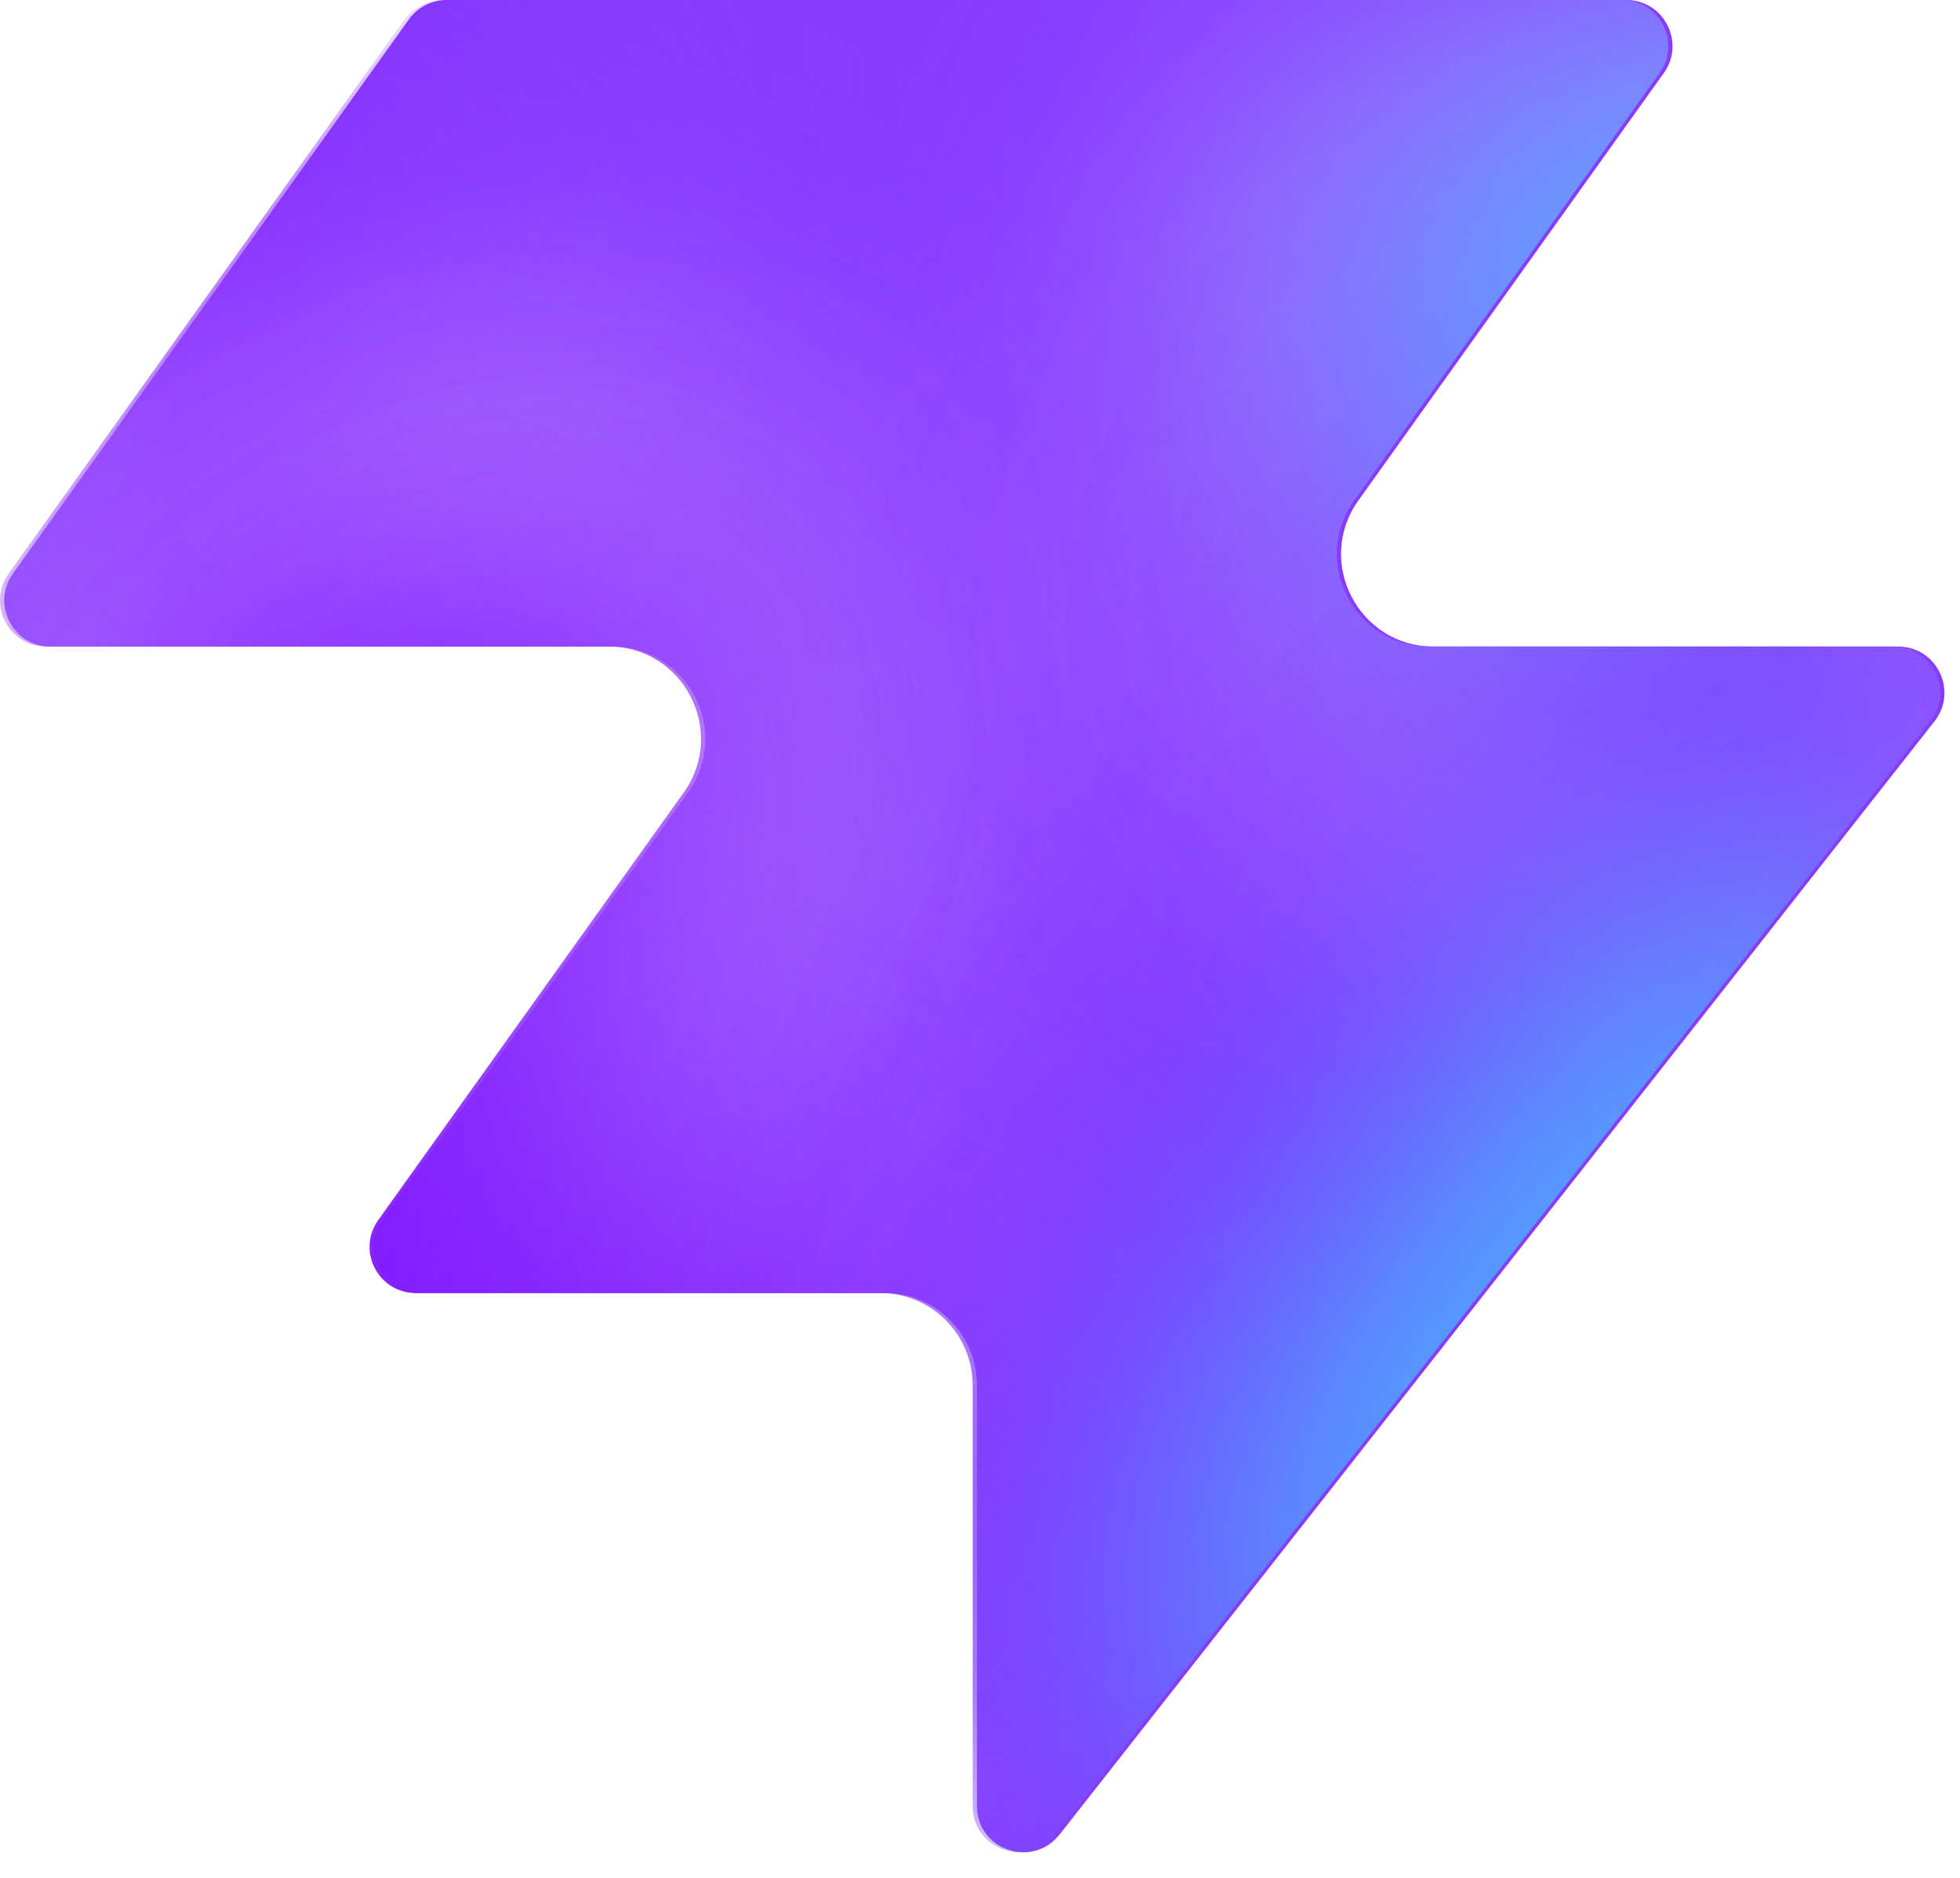
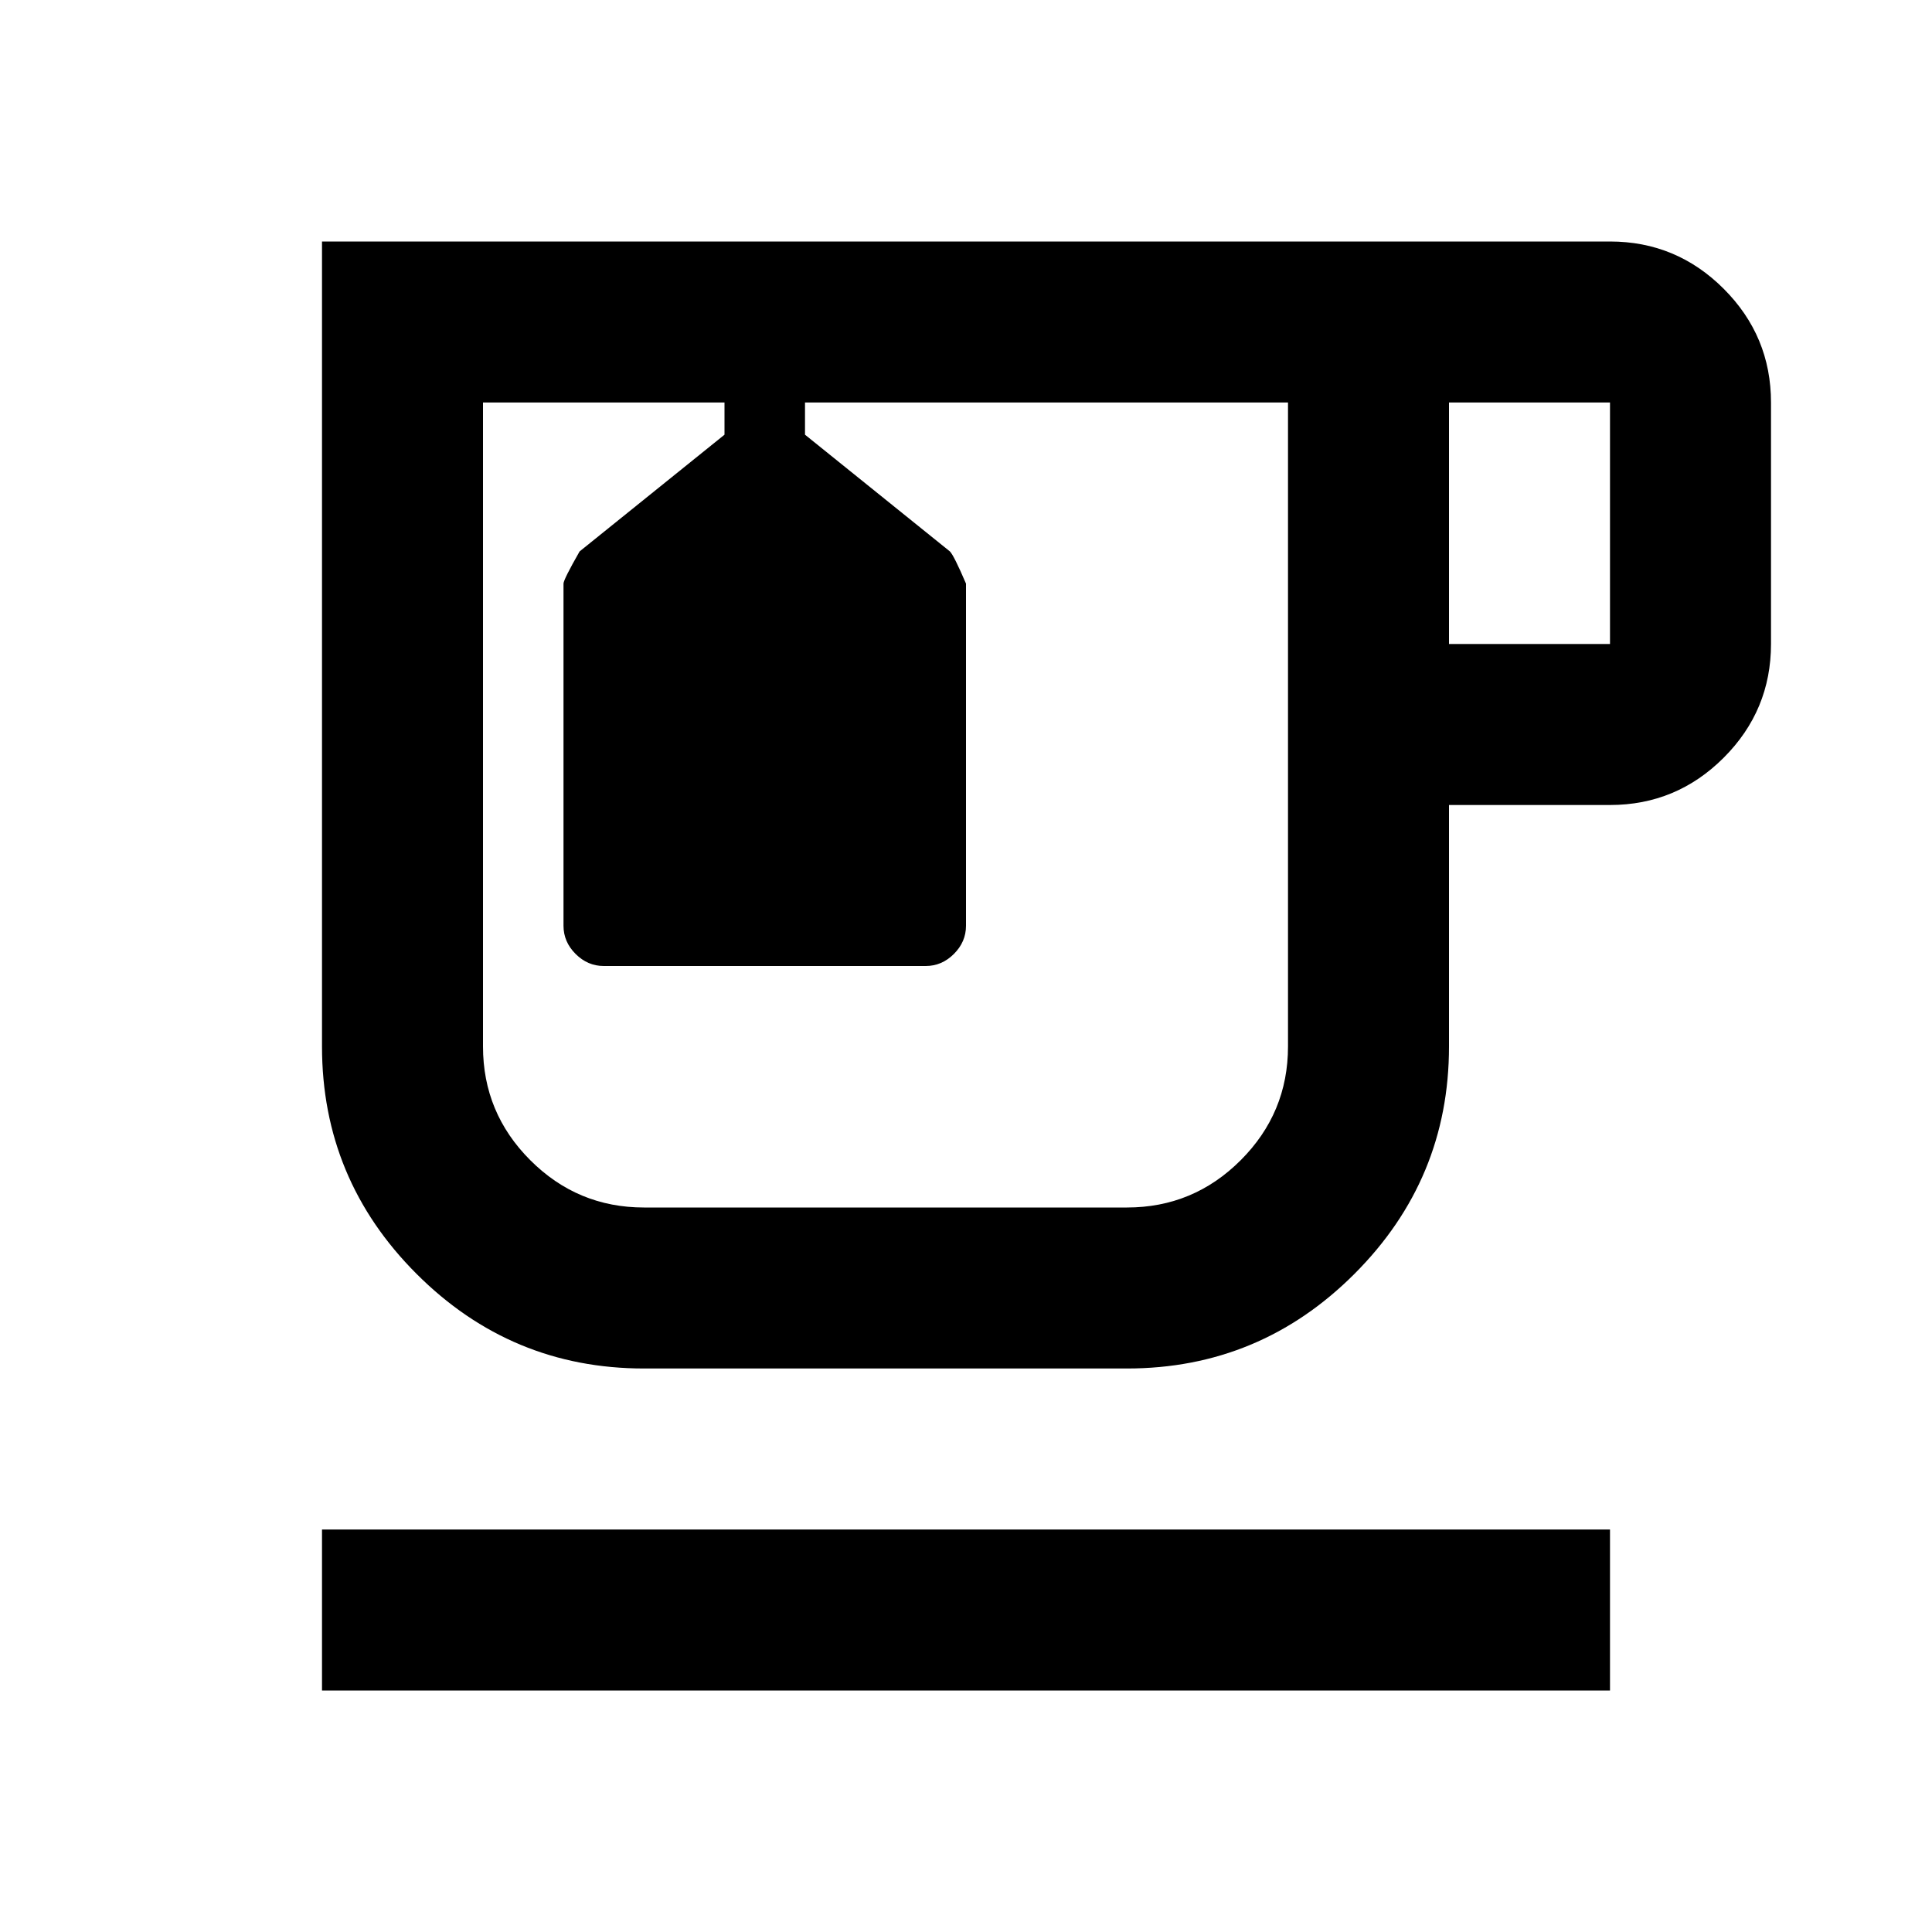
- <svg xmlns="http://www.w3.org/2000/svg" width="48" height="46" fill="none" viewBox="0 0 48 46">
-   <path fill="#863bff" d="M25.946 44.938c-.664.845-2.021.375-2.021-.698V33.937a2.26 2.26 0 0 0-2.262-2.262H10.287c-.92 0-1.456-1.04-.92-1.788l7.48-10.471c1.07-1.497 0-3.578-1.842-3.578H1.237c-.92 0-1.456-1.04-.92-1.788L10.013.474c.214-.297.556-.474.92-.474h28.894c.92 0 1.456 1.04.92 1.788l-7.48 10.471c-1.07 1.498 0 3.579 1.842 3.579h11.377c.943 0 1.473 1.088.89 1.83L25.947 44.94z" style="fill:#863bff;fill:color(display-p3 .525 .23 1);fill-opacity:1" />
-   <mask id="a" width="48" height="46" x="0" y="0" maskUnits="userSpaceOnUse" style="mask-type:alpha">
-     <path fill="#000" d="M25.842 44.938c-.664.844-2.021.375-2.021-.698V33.937a2.26 2.26 0 0 0-2.262-2.262H10.183c-.92 0-1.456-1.04-.92-1.788l7.48-10.471c1.07-1.498 0-3.579-1.842-3.579H1.133c-.92 0-1.456-1.04-.92-1.787L9.91.473c.214-.297.556-.474.92-.474h28.894c.92 0 1.456 1.04.92 1.788l-7.48 10.471c-1.07 1.498 0 3.578 1.842 3.578h11.377c.943 0 1.473 1.088.89 1.832L25.843 44.94z" style="fill:#000;fill-opacity:1" />
-   </mask>
-   <g mask="url(#a)">
-     <g filter="url(#b)">
-       <ellipse cx="5.508" cy="14.704" fill="#ede6ff" rx="5.508" ry="14.704" style="fill:#ede6ff;fill:color(display-p3 .927 .903 1);fill-opacity:1" transform="matrix(.00324 1 1 -.00324 -4.47 31.516)" />
-     </g>
-     <g filter="url(#c)">
-       <ellipse cx="10.399" cy="29.851" fill="#ede6ff" rx="10.399" ry="29.851" style="fill:#ede6ff;fill:color(display-p3 .927 .903 1);fill-opacity:1" transform="matrix(.00324 1 1 -.00324 -39.328 7.883)" />
-     </g>
-     <g filter="url(#d)">
-       <ellipse cx="5.508" cy="30.487" fill="#7e14ff" rx="5.508" ry="30.487" style="fill:#7e14ff;fill:color(display-p3 .492 .077 1);fill-opacity:1" transform="rotate(89.814 -25.913 -14.639)scale(1 -1)" />
-     </g>
-     <g filter="url(#e)">
-       <ellipse cx="5.508" cy="30.599" fill="#7e14ff" rx="5.508" ry="30.599" style="fill:#7e14ff;fill:color(display-p3 .492 .077 1);fill-opacity:1" transform="rotate(89.814 -32.644 -3.334)scale(1 -1)" />
-     </g>
-     <g filter="url(#f)">
-       <ellipse cx="5.508" cy="30.599" fill="#7e14ff" rx="5.508" ry="30.599" style="fill:#7e14ff;fill:color(display-p3 .492 .077 1);fill-opacity:1" transform="matrix(.00324 1 1 -.00324 -34.34 30.47)" />
-     </g>
-     <g filter="url(#g)">
-       <ellipse cx="14.072" cy="22.078" fill="#ede6ff" rx="14.072" ry="22.078" style="fill:#ede6ff;fill:color(display-p3 .927 .903 1);fill-opacity:1" transform="rotate(93.35 24.506 48.493)scale(-1 1)" />
-     </g>
-     <g filter="url(#h)">
-       <ellipse cx="3.47" cy="21.501" fill="#7e14ff" rx="3.47" ry="21.501" style="fill:#7e14ff;fill:color(display-p3 .492 .077 1);fill-opacity:1" transform="rotate(89.009 28.708 47.59)scale(-1 1)" />
-     </g>
-     <g filter="url(#i)">
-       <ellipse cx="3.47" cy="21.501" fill="#7e14ff" rx="3.47" ry="21.501" style="fill:#7e14ff;fill:color(display-p3 .492 .077 1);fill-opacity:1" transform="rotate(89.009 28.708 47.59)scale(-1 1)" />
-     </g>
-     <g filter="url(#j)">
-       <ellipse cx=".387" cy="8.972" fill="#7e14ff" rx="4.407" ry="29.108" style="fill:#7e14ff;fill:color(display-p3 .492 .077 1);fill-opacity:1" transform="rotate(39.51 .387 8.972)" />
-     </g>
-     <g filter="url(#k)">
-       <ellipse cx="47.523" cy="-6.092" fill="#7e14ff" rx="4.407" ry="29.108" style="fill:#7e14ff;fill:color(display-p3 .492 .077 1);fill-opacity:1" transform="rotate(37.892 47.523 -6.092)" />
-     </g>
-     <g filter="url(#l)">
-       <ellipse cx="41.412" cy="6.333" fill="#47bfff" rx="5.971" ry="9.665" style="fill:#47bfff;fill:color(display-p3 .28 .748 1);fill-opacity:1" transform="rotate(37.892 41.412 6.333)" />
-     </g>
-     <g filter="url(#m)">
-       <ellipse cx="-1.879" cy="38.332" fill="#7e14ff" rx="4.407" ry="29.108" style="fill:#7e14ff;fill:color(display-p3 .492 .077 1);fill-opacity:1" transform="rotate(37.892 -1.88 38.332)" />
-     </g>
-     <g filter="url(#n)">
-       <ellipse cx="-1.879" cy="38.332" fill="#7e14ff" rx="4.407" ry="29.108" style="fill:#7e14ff;fill:color(display-p3 .492 .077 1);fill-opacity:1" transform="rotate(37.892 -1.88 38.332)" />
-     </g>
-     <g filter="url(#o)">
-       <ellipse cx="35.651" cy="29.907" fill="#7e14ff" rx="4.407" ry="29.108" style="fill:#7e14ff;fill:color(display-p3 .492 .077 1);fill-opacity:1" transform="rotate(37.892 35.651 29.907)" />
-     </g>
-     <g filter="url(#p)">
-       <ellipse cx="38.418" cy="32.4" fill="#47bfff" rx="5.971" ry="15.297" style="fill:#47bfff;fill:color(display-p3 .28 .748 1);fill-opacity:1" transform="rotate(37.892 38.418 32.4)" />
-     </g>
-   </g>
-   <defs>
-     <filter id="b" width="60.045" height="41.654" x="-19.77" y="16.149" color-interpolation-filters="sRGB" filterUnits="userSpaceOnUse">
-       <feFlood flood-opacity="0" result="BackgroundImageFix" />
-       <feBlend in="SourceGraphic" in2="BackgroundImageFix" result="shape" />
-       <feGaussianBlur result="effect1_foregroundBlur_2002_17158" stdDeviation="7.659" />
-     </filter>
-     <filter id="c" width="90.34" height="51.437" x="-54.613" y="-7.533" color-interpolation-filters="sRGB" filterUnits="userSpaceOnUse">
-       <feFlood flood-opacity="0" result="BackgroundImageFix" />
-       <feBlend in="SourceGraphic" in2="BackgroundImageFix" result="shape" />
-       <feGaussianBlur result="effect1_foregroundBlur_2002_17158" stdDeviation="7.659" />
-     </filter>
-     <filter id="d" width="79.355" height="29.4" x="-49.64" y="2.03" color-interpolation-filters="sRGB" filterUnits="userSpaceOnUse">
-       <feFlood flood-opacity="0" result="BackgroundImageFix" />
-       <feBlend in="SourceGraphic" in2="BackgroundImageFix" result="shape" />
-       <feGaussianBlur result="effect1_foregroundBlur_2002_17158" stdDeviation="4.596" />
-     </filter>
-     <filter id="e" width="79.579" height="29.4" x="-45.045" y="20.029" color-interpolation-filters="sRGB" filterUnits="userSpaceOnUse">
-       <feFlood flood-opacity="0" result="BackgroundImageFix" />
-       <feBlend in="SourceGraphic" in2="BackgroundImageFix" result="shape" />
-       <feGaussianBlur result="effect1_foregroundBlur_2002_17158" stdDeviation="4.596" />
-     </filter>
-     <filter id="f" width="79.579" height="29.4" x="-43.513" y="21.178" color-interpolation-filters="sRGB" filterUnits="userSpaceOnUse">
-       <feFlood flood-opacity="0" result="BackgroundImageFix" />
-       <feBlend in="SourceGraphic" in2="BackgroundImageFix" result="shape" />
-       <feGaussianBlur result="effect1_foregroundBlur_2002_17158" stdDeviation="4.596" />
-     </filter>
-     <filter id="g" width="74.749" height="58.852" x="15.756" y="-17.901" color-interpolation-filters="sRGB" filterUnits="userSpaceOnUse">
-       <feFlood flood-opacity="0" result="BackgroundImageFix" />
-       <feBlend in="SourceGraphic" in2="BackgroundImageFix" result="shape" />
-       <feGaussianBlur result="effect1_foregroundBlur_2002_17158" stdDeviation="7.659" />
-     </filter>
-     <filter id="h" width="61.377" height="25.362" x="23.548" y="2.284" color-interpolation-filters="sRGB" filterUnits="userSpaceOnUse">
-       <feFlood flood-opacity="0" result="BackgroundImageFix" />
-       <feBlend in="SourceGraphic" in2="BackgroundImageFix" result="shape" />
-       <feGaussianBlur result="effect1_foregroundBlur_2002_17158" stdDeviation="4.596" />
-     </filter>
-     <filter id="i" width="61.377" height="25.362" x="23.548" y="2.284" color-interpolation-filters="sRGB" filterUnits="userSpaceOnUse">
-       <feFlood flood-opacity="0" result="BackgroundImageFix" />
-       <feBlend in="SourceGraphic" in2="BackgroundImageFix" result="shape" />
-       <feGaussianBlur result="effect1_foregroundBlur_2002_17158" stdDeviation="4.596" />
-     </filter>
-     <filter id="j" width="56.045" height="63.649" x="-27.636" y="-22.853" color-interpolation-filters="sRGB" filterUnits="userSpaceOnUse">
-       <feFlood flood-opacity="0" result="BackgroundImageFix" />
-       <feBlend in="SourceGraphic" in2="BackgroundImageFix" result="shape" />
-       <feGaussianBlur result="effect1_foregroundBlur_2002_17158" stdDeviation="4.596" />
-     </filter>
-     <filter id="k" width="54.814" height="64.646" x="20.116" y="-38.415" color-interpolation-filters="sRGB" filterUnits="userSpaceOnUse">
-       <feFlood flood-opacity="0" result="BackgroundImageFix" />
-       <feBlend in="SourceGraphic" in2="BackgroundImageFix" result="shape" />
-       <feGaussianBlur result="effect1_foregroundBlur_2002_17158" stdDeviation="4.596" />
-     </filter>
-     <filter id="l" width="33.541" height="35.313" x="24.641" y="-11.323" color-interpolation-filters="sRGB" filterUnits="userSpaceOnUse">
-       <feFlood flood-opacity="0" result="BackgroundImageFix" />
-       <feBlend in="SourceGraphic" in2="BackgroundImageFix" result="shape" />
-       <feGaussianBlur result="effect1_foregroundBlur_2002_17158" stdDeviation="4.596" />
-     </filter>
-     <filter id="m" width="54.814" height="64.646" x="-29.286" y="6.009" color-interpolation-filters="sRGB" filterUnits="userSpaceOnUse">
-       <feFlood flood-opacity="0" result="BackgroundImageFix" />
-       <feBlend in="SourceGraphic" in2="BackgroundImageFix" result="shape" />
-       <feGaussianBlur result="effect1_foregroundBlur_2002_17158" stdDeviation="4.596" />
-     </filter>
-     <filter id="n" width="54.814" height="64.646" x="-29.286" y="6.009" color-interpolation-filters="sRGB" filterUnits="userSpaceOnUse">
-       <feFlood flood-opacity="0" result="BackgroundImageFix" />
-       <feBlend in="SourceGraphic" in2="BackgroundImageFix" result="shape" />
-       <feGaussianBlur result="effect1_foregroundBlur_2002_17158" stdDeviation="4.596" />
-     </filter>
-     <filter id="o" width="54.814" height="64.646" x="8.244" y="-2.416" color-interpolation-filters="sRGB" filterUnits="userSpaceOnUse">
-       <feFlood flood-opacity="0" result="BackgroundImageFix" />
-       <feBlend in="SourceGraphic" in2="BackgroundImageFix" result="shape" />
-       <feGaussianBlur result="effect1_foregroundBlur_2002_17158" stdDeviation="4.596" />
-     </filter>
-     <filter id="p" width="39.409" height="43.623" x="18.713" y="10.588" color-interpolation-filters="sRGB" filterUnits="userSpaceOnUse">
-       <feFlood flood-opacity="0" result="BackgroundImageFix" />
-       <feBlend in="SourceGraphic" in2="BackgroundImageFix" result="shape" />
-       <feGaussianBlur result="effect1_foregroundBlur_2002_17158" stdDeviation="4.596" />
-     </filter>
-   </defs>
+ <svg xmlns="http://www.w3.org/2000/svg" height="24px" viewBox="0 -960 960 960" width="24px" fill="#000000">
+   <path d="M160-120v-80h640v80H160Zm160-160q-66 0-113-47t-47-113v-400h640q33 0 56.5 23.5T880-760v120q0 33-23.5 56.5T800-560h-80v120q0 66-47 113t-113 47H320Zm0-480h320-400 80Zm400 120h80v-120h-80v120ZM560-360q33 0 56.5-23.5T640-440v-320H400v16l72 58q2 2 8 16v170q0 8-6 14t-14 6H300q-8 0-14-6t-6-14v-170q0-2 8-16l72-58v-16H240v320q0 33 23.5 56.5T320-360h240ZM360-760h40-40Z" />
</svg>
